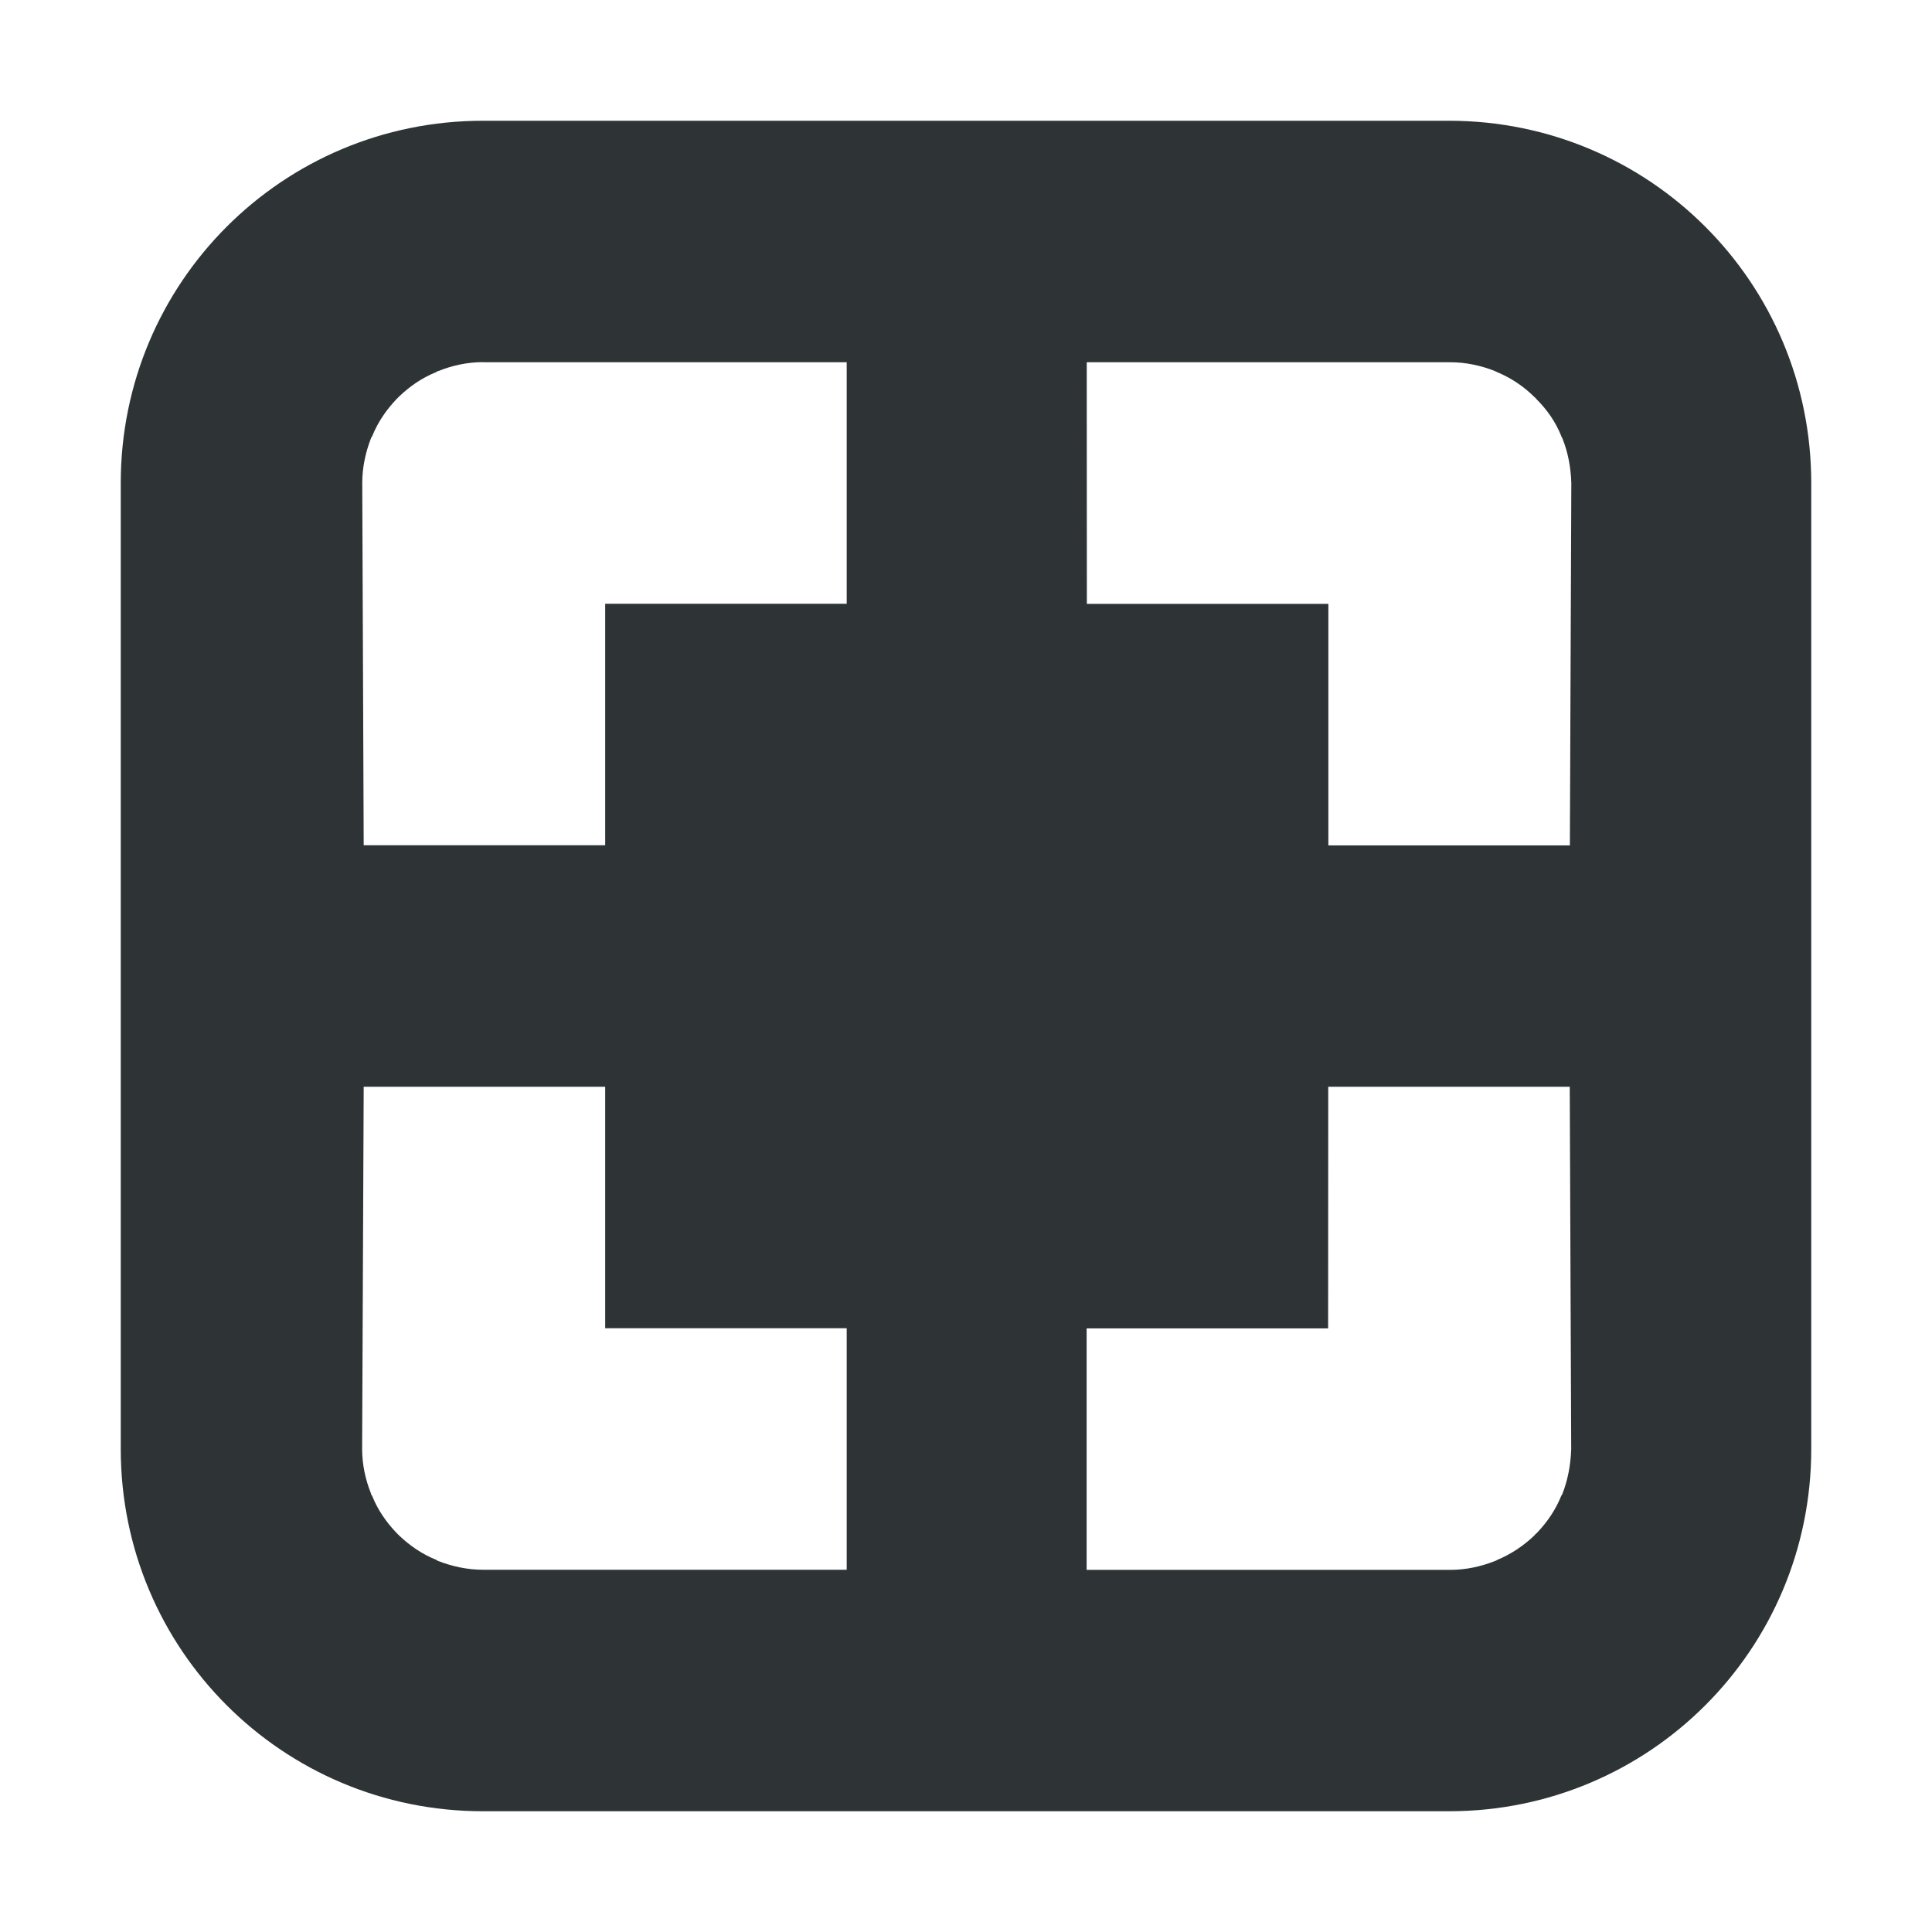
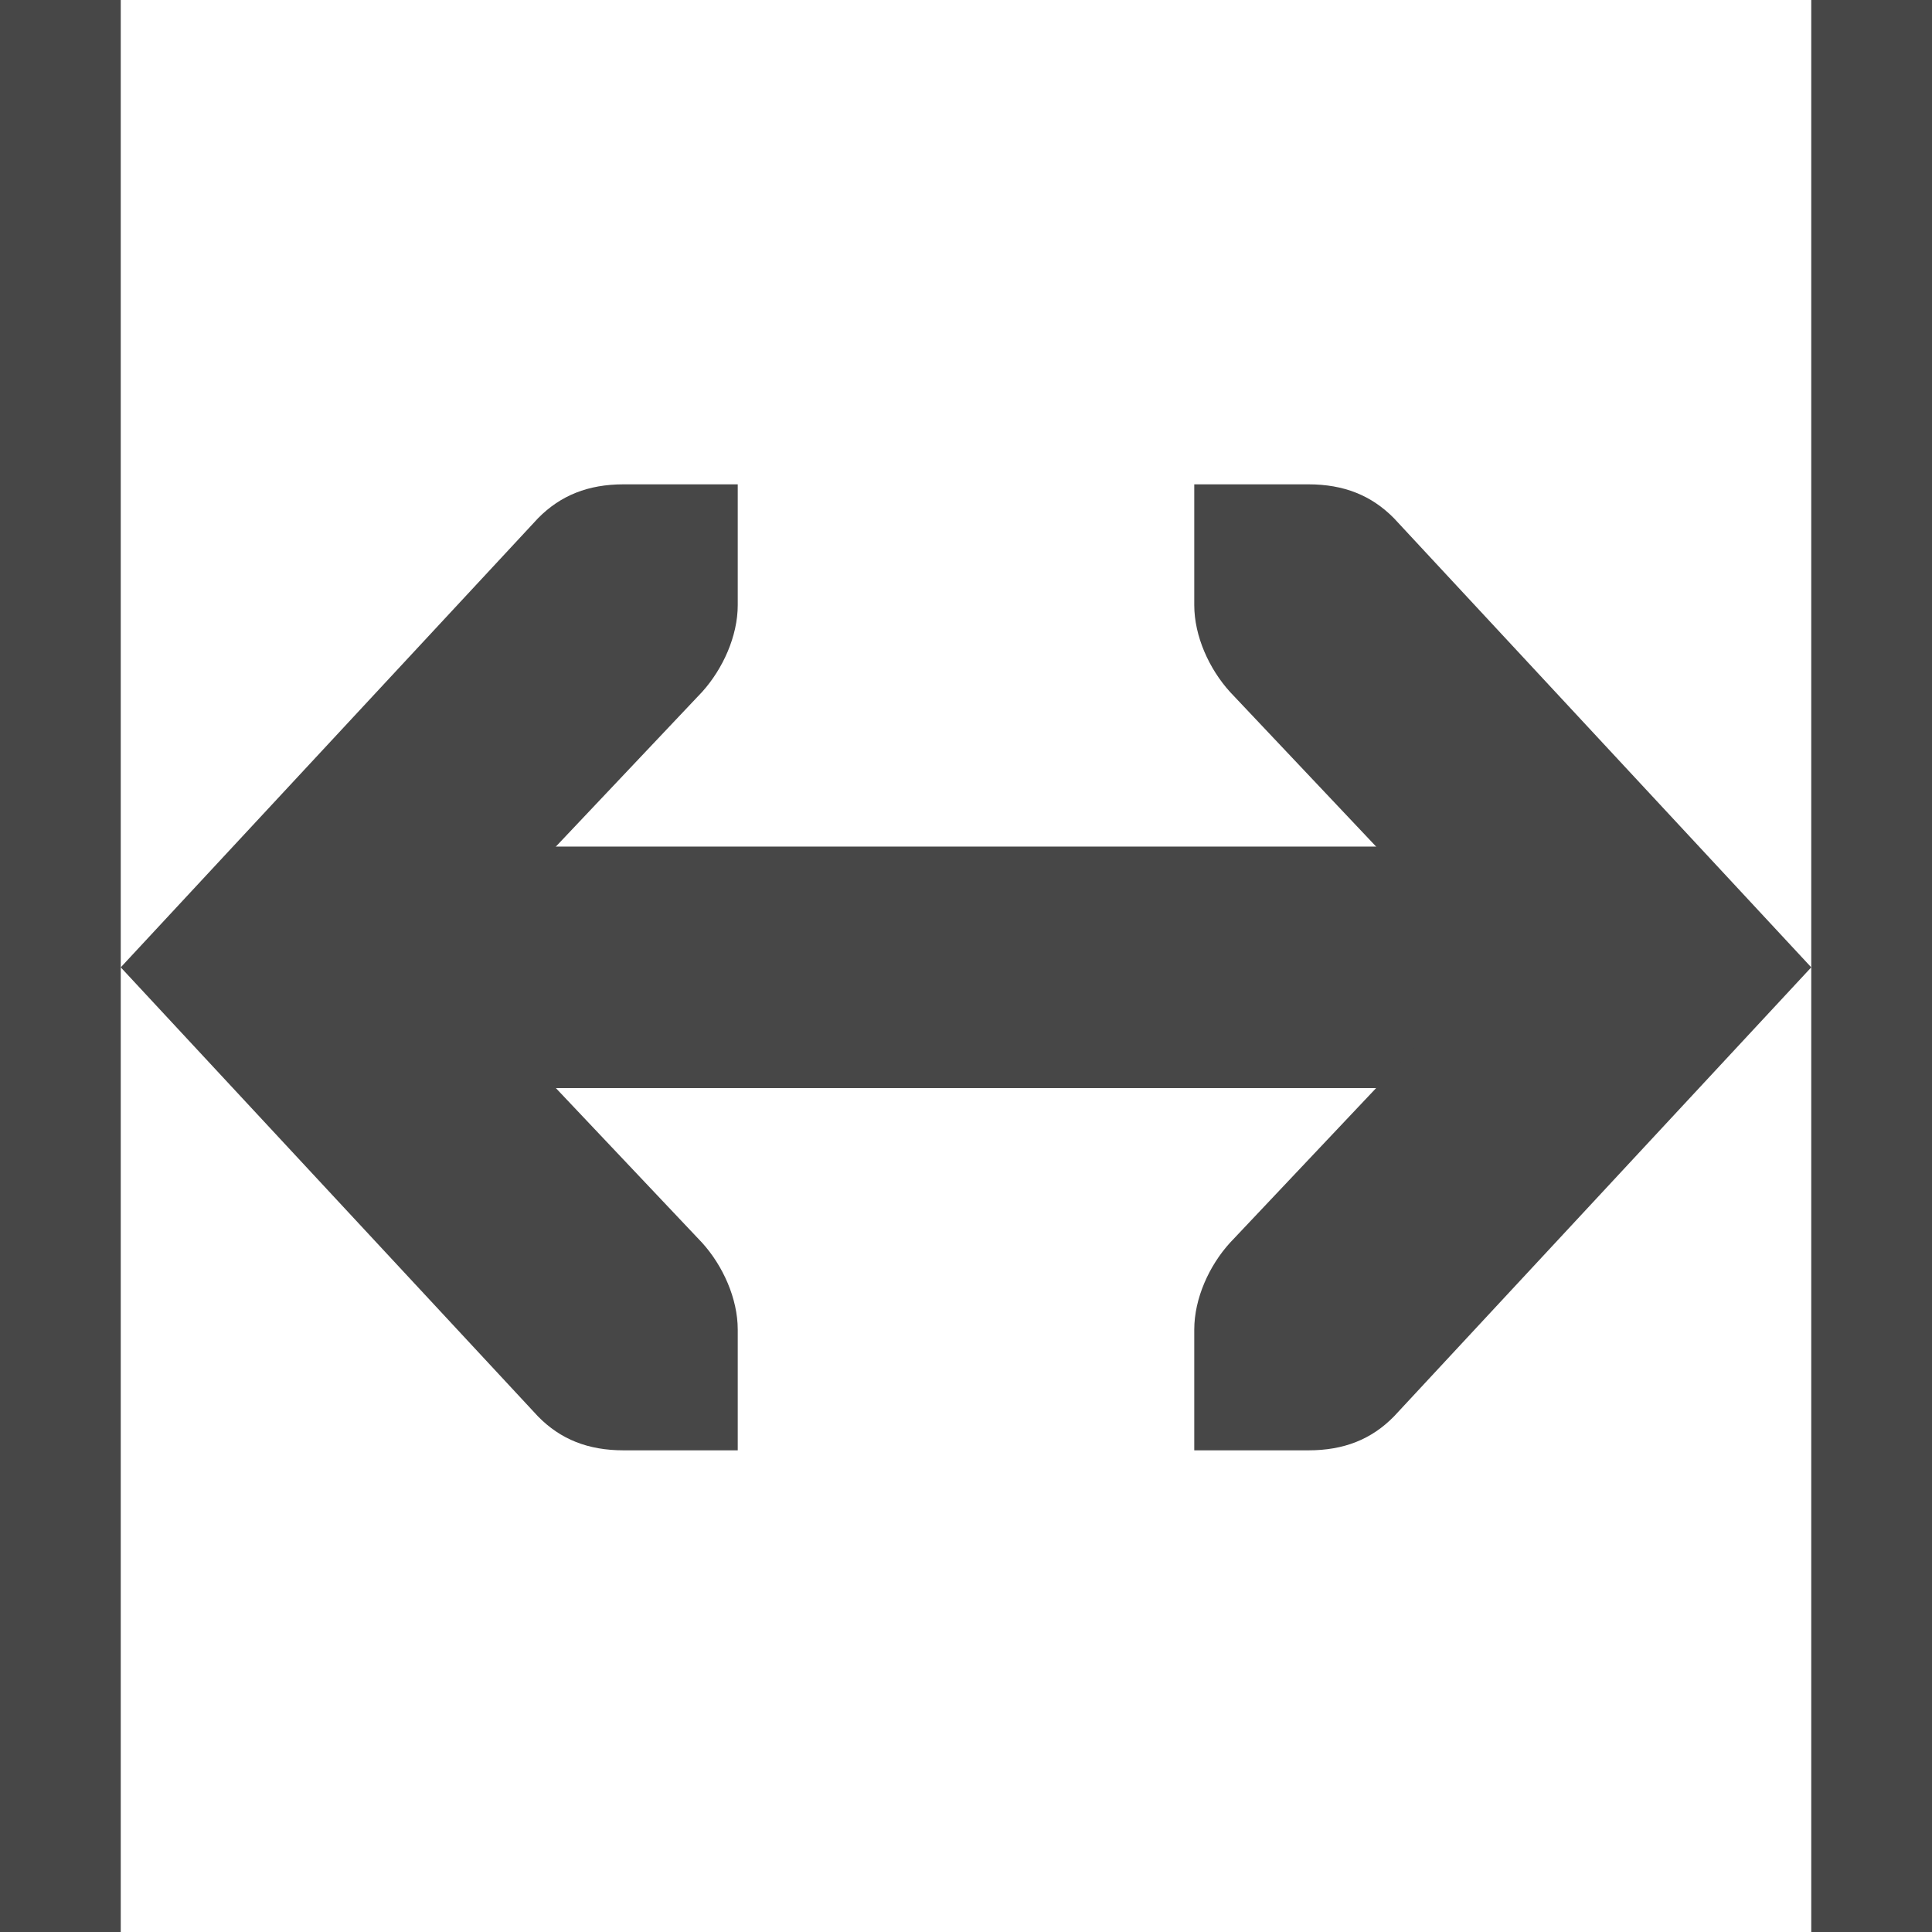
- <svg xmlns="http://www.w3.org/2000/svg" height="16px" viewBox="0 0 16 16" width="16px">
-   <path d="m 4 1 c -1.66 0 -3 1.34 -3 3 v 8 c 0 1.66 1.34 3 3 3 h 8 c 1.66 0 3 -1.34 3 -3 v -8 c 0 -1.66 -1.34 -3 -3 -3 z m 0 2 h 3.012 v 2 h -2 v 2 h -2 l -0.012 -3 c 0 -0.129 0.027 -0.254 0.074 -0.375 c 0.004 -0.004 0.004 -0.008 0.008 -0.012 c 0.047 -0.117 0.117 -0.219 0.203 -0.309 c 0.008 -0.008 0.012 -0.012 0.02 -0.02 c 0.09 -0.086 0.191 -0.156 0.309 -0.203 c 0.004 -0.004 0.008 -0.008 0.016 -0.008 c 0.117 -0.047 0.242 -0.074 0.371 -0.074 z m 5 0 h 3.012 c 0.125 0 0.254 0.027 0.371 0.074 c 0.004 0.004 0.012 0.004 0.016 0.008 c 0.113 0.047 0.219 0.117 0.305 0.203 c 0.008 0.008 0.016 0.012 0.02 0.02 c 0.09 0.09 0.16 0.191 0.207 0.309 c 0 0.004 0.004 0.008 0.008 0.016 c 0.047 0.117 0.07 0.242 0.074 0.371 l -0.012 3 h -2 v -2 h -2 z m -5.988 6 h 2 v 2 h 2 v 2 h -3.012 c -0.129 0 -0.254 -0.027 -0.375 -0.074 c -0.004 -0.004 -0.008 -0.004 -0.012 -0.008 c -0.117 -0.047 -0.219 -0.117 -0.309 -0.203 c -0.008 -0.008 -0.012 -0.012 -0.02 -0.02 c -0.086 -0.09 -0.156 -0.191 -0.203 -0.309 c -0.004 -0.004 -0.008 -0.008 -0.008 -0.016 c -0.047 -0.117 -0.074 -0.242 -0.074 -0.371 z m 7.988 0 h 2 l 0.012 3 c -0.004 0.129 -0.027 0.254 -0.074 0.375 c -0.004 0.004 -0.004 0.008 -0.008 0.012 c -0.047 0.117 -0.117 0.219 -0.203 0.309 c -0.008 0.008 -0.016 0.012 -0.02 0.02 c -0.09 0.086 -0.195 0.156 -0.309 0.203 c -0.004 0.004 -0.012 0.008 -0.016 0.008 c -0.117 0.047 -0.246 0.074 -0.371 0.074 h -3.012 v -2 h 2 z m 0 0" fill="#2e3436" />
+ <svg xmlns="http://www.w3.org/2000/svg" width="16" height="16" version="1.1" id="svg4661">
+   <defs id="defs4665" />
+   <g font-weight="400" id="g4659" transform="matrix(0.9451796,0,0,1,0.4385633,0.01104854)" style="font-weight:400;fill:#474747">
+     <path d="M 3,7 V 9 H 13 V 7 Z" overflow="visible" style="font-family:sans-serif;font-variant-ligatures:normal;font-variant-position:normal;font-variant-caps:normal;font-variant-numeric:normal;font-variant-alternates:normal;font-feature-settings:normal;text-indent:0;text-decoration:none;text-decoration-line:none;text-decoration-style:solid;text-decoration-color:#000000;text-transform:none;text-orientation:mixed;shape-padding:0;overflow:visible;isolation:auto;mix-blend-mode:normal" id="path4655" />
+     <path d="m 10,4 v 1 c 0,0.257 0.13,0.528 0.313,0.719 L 12.593,8 10.313,10.281 C 10.13,10.471 10,10.743 10,11 v 1 h 1 c 0.31,0 0.552,-0.09 0.75,-0.281 L 15.406,8 11.75,4.281 C 11.552,4.091 11.31,4 11,4 Z M 6,4 V 5 C 6,5.257 5.87,5.528 5.688,5.719 L 3.406,8 5.688,10.281 C 5.87,10.471 6,10.743 6,11 v 1 H 5 C 4.69,12 4.448,11.91 4.25,11.719 L 0.594,8 4.25,4.281 C 4.448,4.091 4.69,4 5,4 Z" overflow="visible" style="color:#bebebe;font-family:'Bitstream Vera Sans';text-indent:0;text-decoration:none;text-decoration-line:none;text-transform:none;overflow:visible" id="path4657" />
+   </g>
+   <path style="fill:none;stroke:#000000;stroke-width:0;stroke-linecap:butt;stroke-linejoin:miter;stroke-opacity:1;stroke-miterlimit:4;stroke-dasharray:none" d="m 0.125,0.156 v 15.562" id="path832" />
+   <rect style="fill:#474747;fill-opacity:1;stroke:none;stroke-width:0;stroke-miterlimit:4;stroke-dasharray:none;stroke-opacity:1" id="rect840" width="1" height="16" x="5e-07" y="-5e-07" />
+   <rect style="fill:#474747;fill-opacity:1;stroke:none;stroke-width:0;stroke-miterlimit:4;stroke-dasharray:none;stroke-opacity:1" id="rect851" width="1" height="16" x="15" y="3.8857806e-16" />
</svg>
